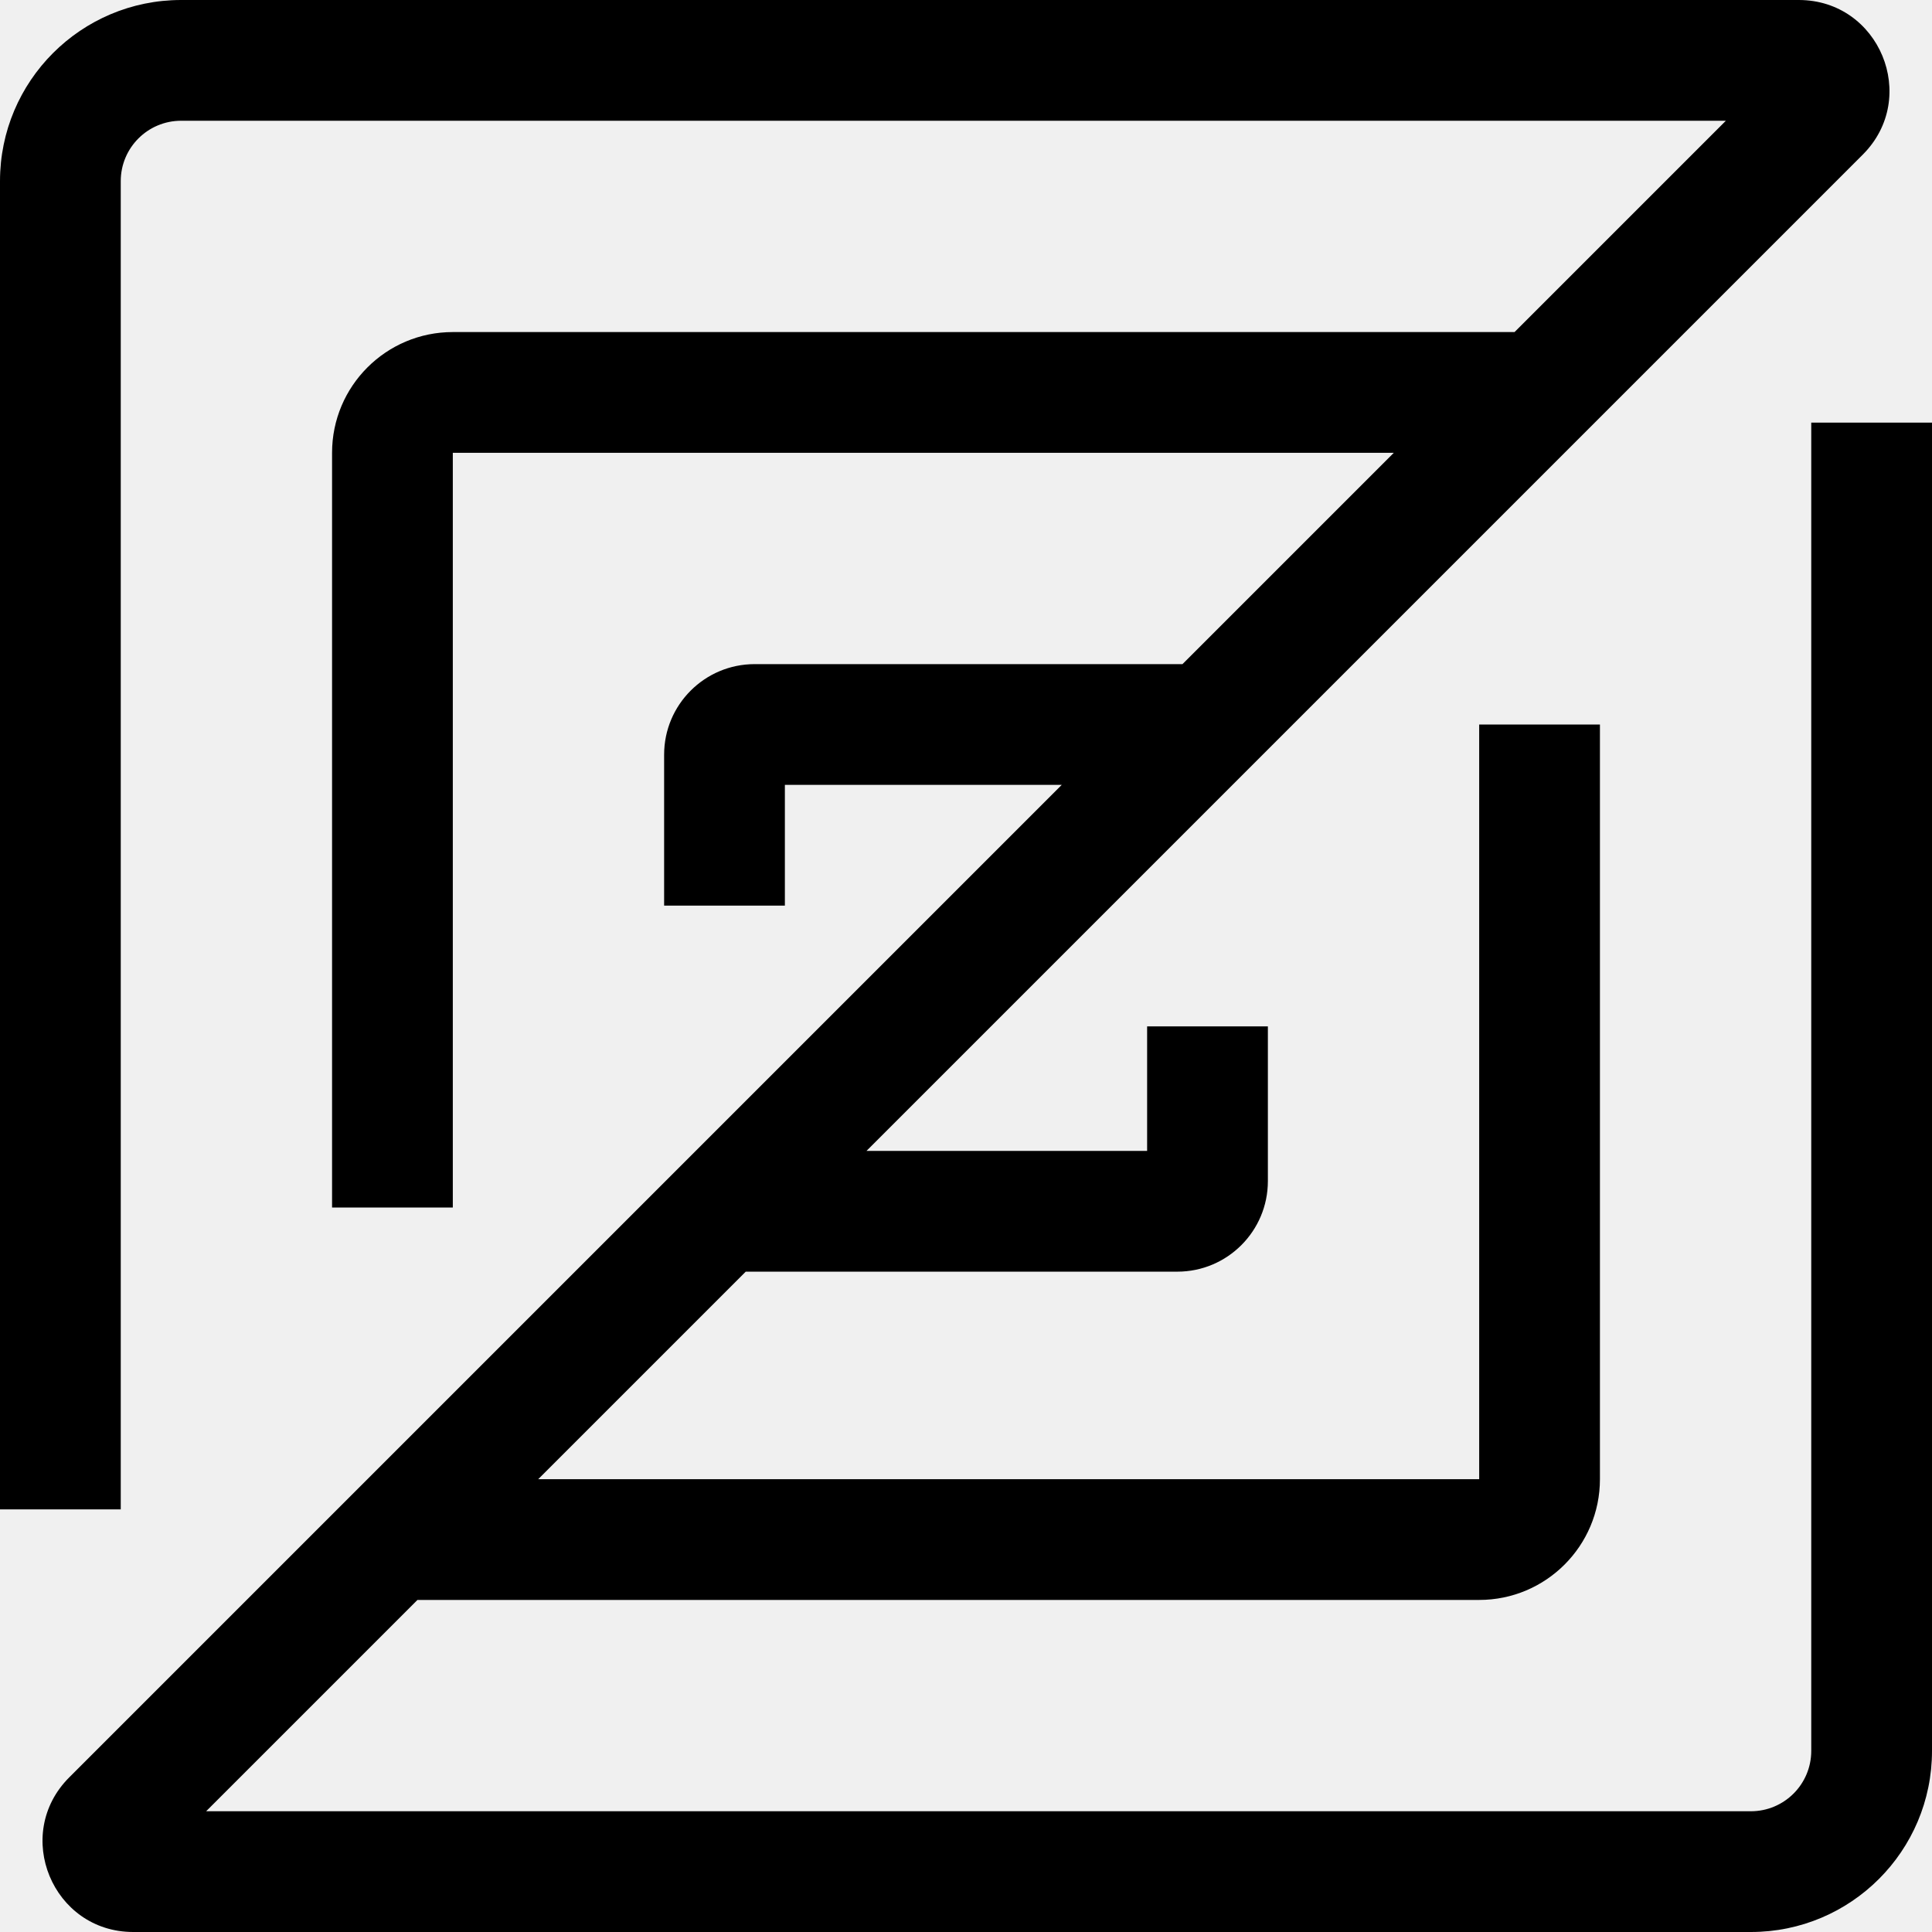
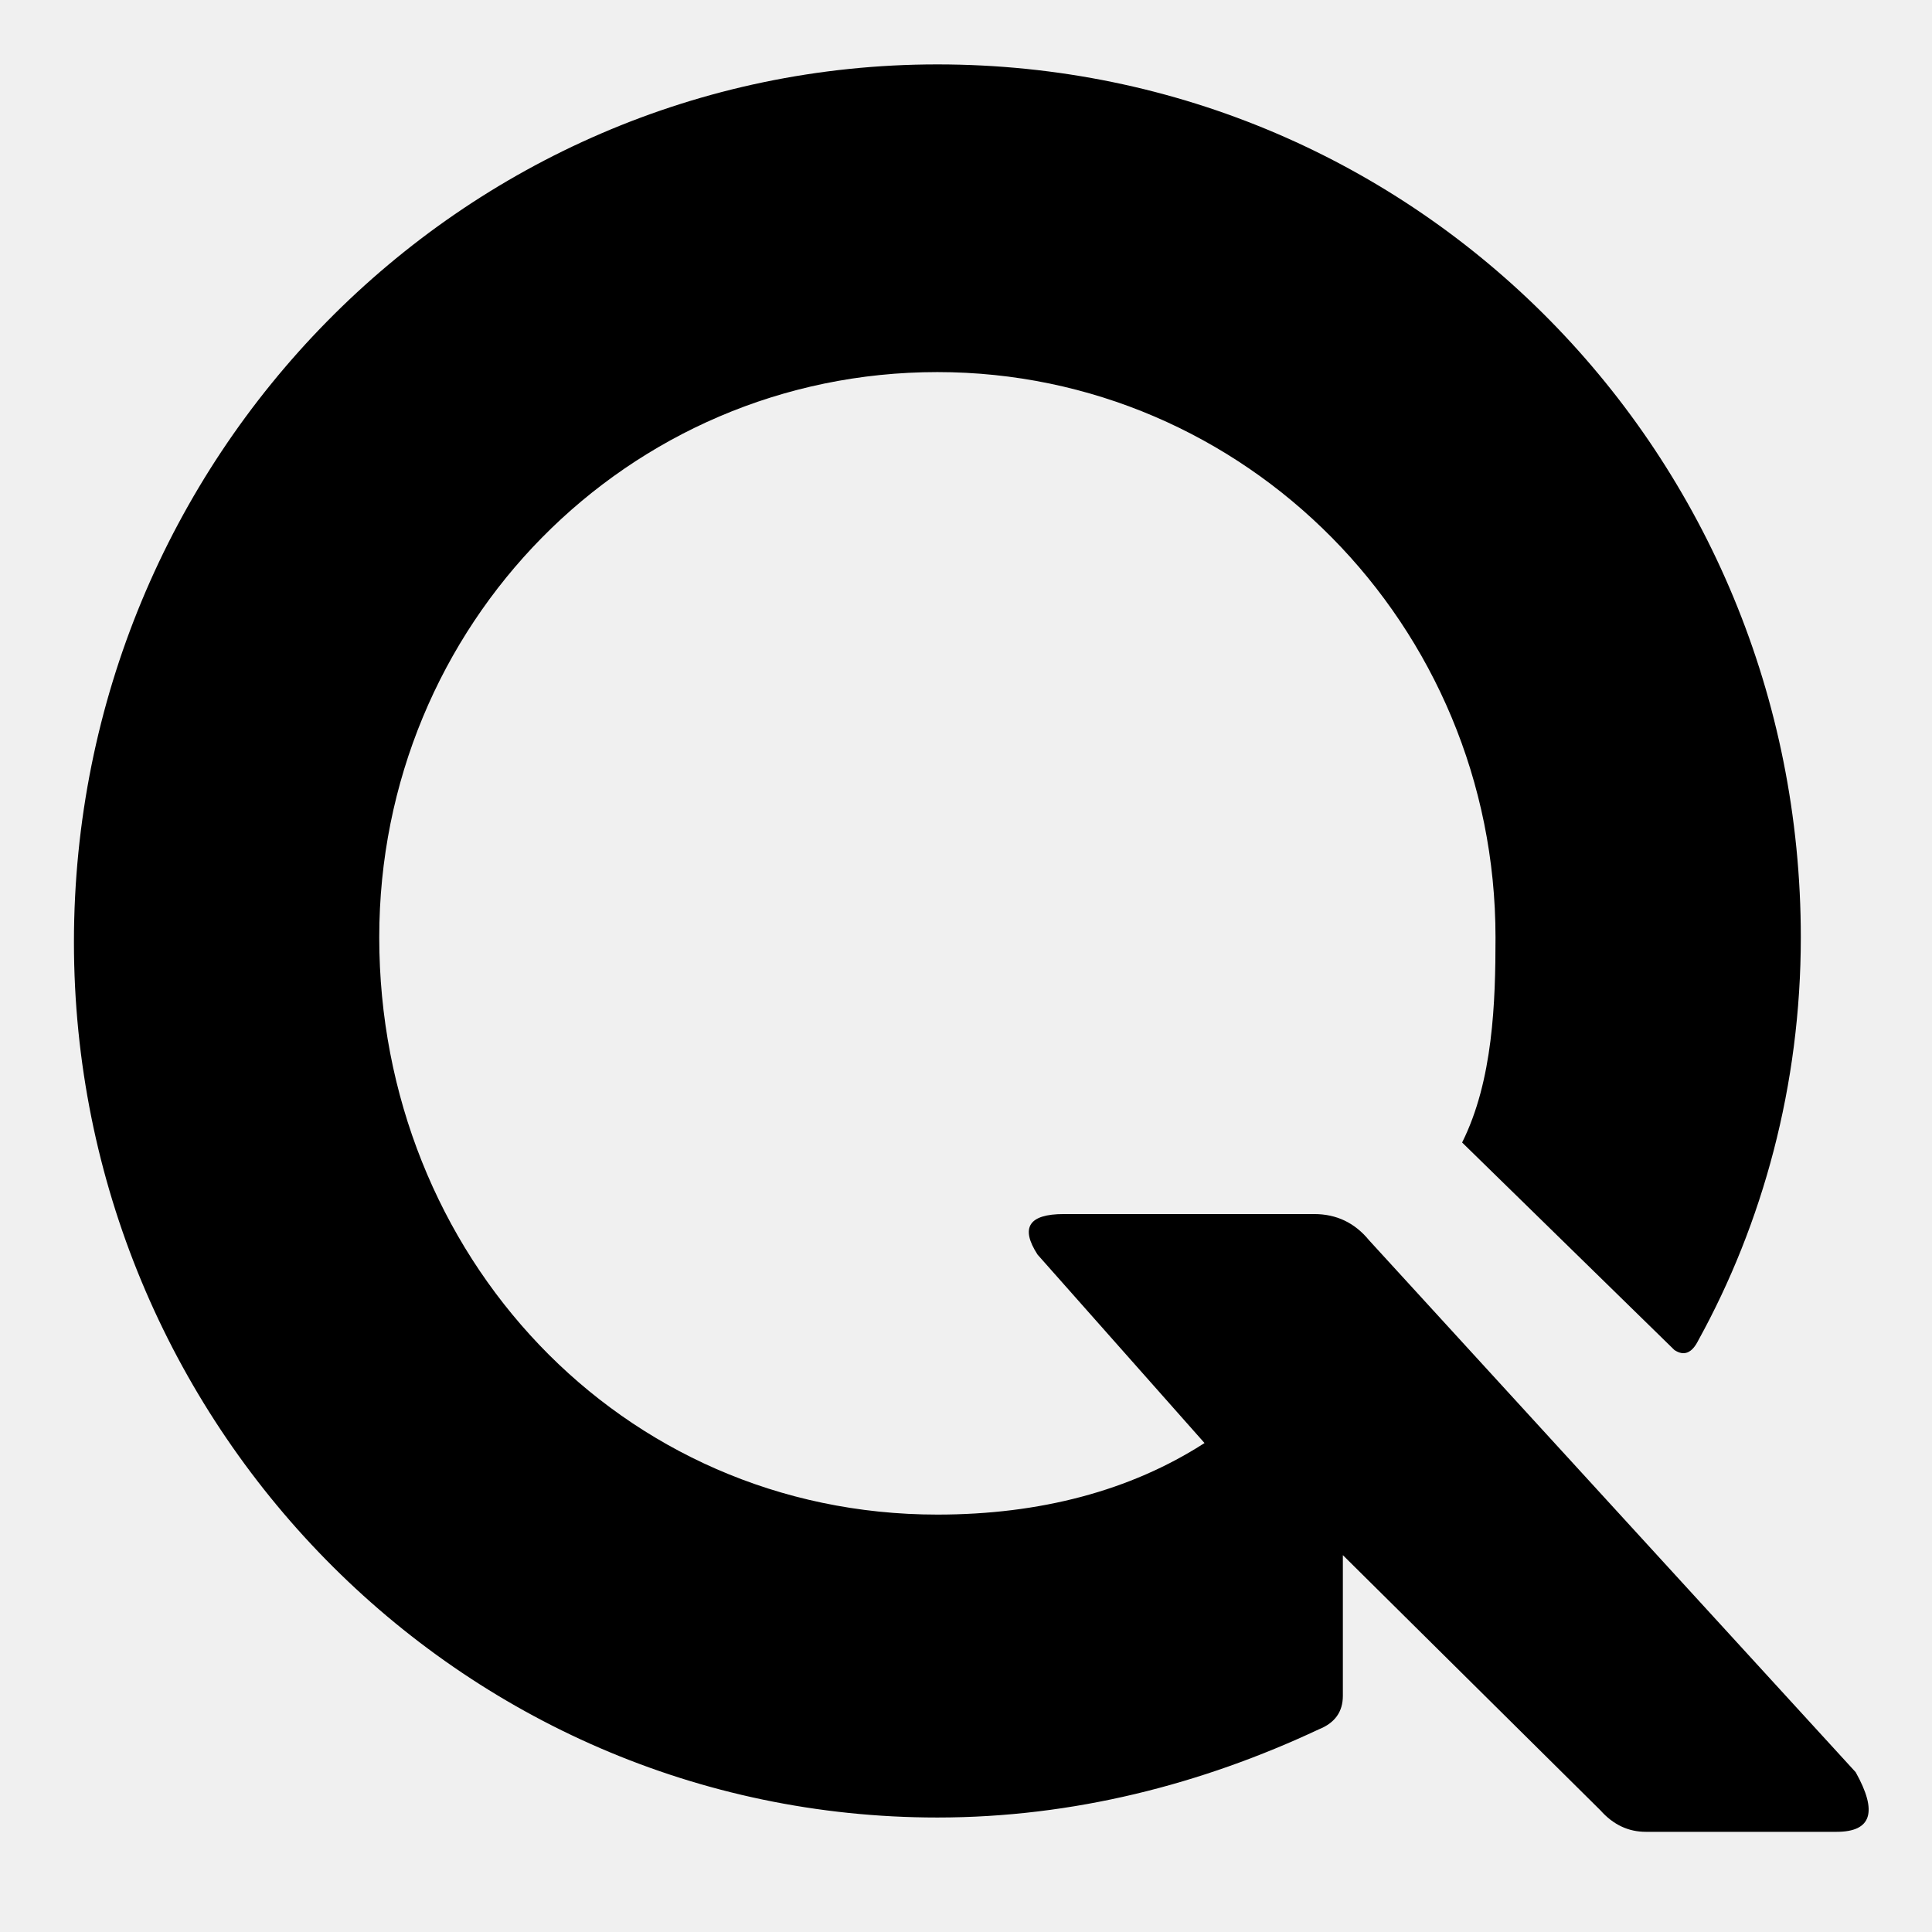
- <svg xmlns="http://www.w3.org/2000/svg" width="96" height="96" viewBox="0 0 96 96" fill="none">
-   <g clip-path="url(#clip0_1957_1318)">
-     <path fill-rule="evenodd" clip-rule="evenodd" d="M9 6C7.343 6 6 7.343 6 9V75H0V9C0 4.029 4.029 0 9 0H89.379C93.388 0 95.395 4.847 92.561 7.682L43.055 57.188H57V51H63V58.688C63 61.173 60.985 63.188 58.5 63.188H37.055L26.743 73.5H73.5V36H79.5V73.5C79.5 76.814 76.814 79.5 73.5 79.5H20.743L10.243 90H87C88.657 90 90 88.657 90 87V21H96V87C96 91.971 91.971 96 87 96H6.621C2.612 96 0.605 91.153 3.439 88.318L52.757 39H39V45H33V37.5C33 35.015 35.015 33 37.5 33H58.757L69.257 22.5H22.5V60H16.5V22.5C16.5 19.186 19.186 16.5 22.5 16.5H75.257L85.757 6H9Z" fill="black" />
-   </g>
-   <defs>
-     <clipPath id="clip0_1957_1318">
-       <rect width="96" height="96" fill="white" />
-     </clipPath>
-   </defs>
+ <svg xmlns="http://www.w3.org/2000/svg" width="96" height="96" viewBox="230 230 810 810" fill="none">
+   <path d="M932 796 843 709C856 683 857 650 857 623 857 492 752 386 623 386 493 386 389 492 389 623 389 756 490 865 623 865 666 865 704 855 735 835L665 756Q654 739 676 739H781Q795 739 804 750L1008 973Q1022 998 1000 998H920Q909 998 901 989L793 882V941Q793 951 783 955C734 978 680 992 623 992 422 992 261 826 261 625 261 422 423 257 623 257 825 257 985 421 985 623 985 685 969 743 942 792Q938 800 932 796Z" fill="black" />
</svg>
